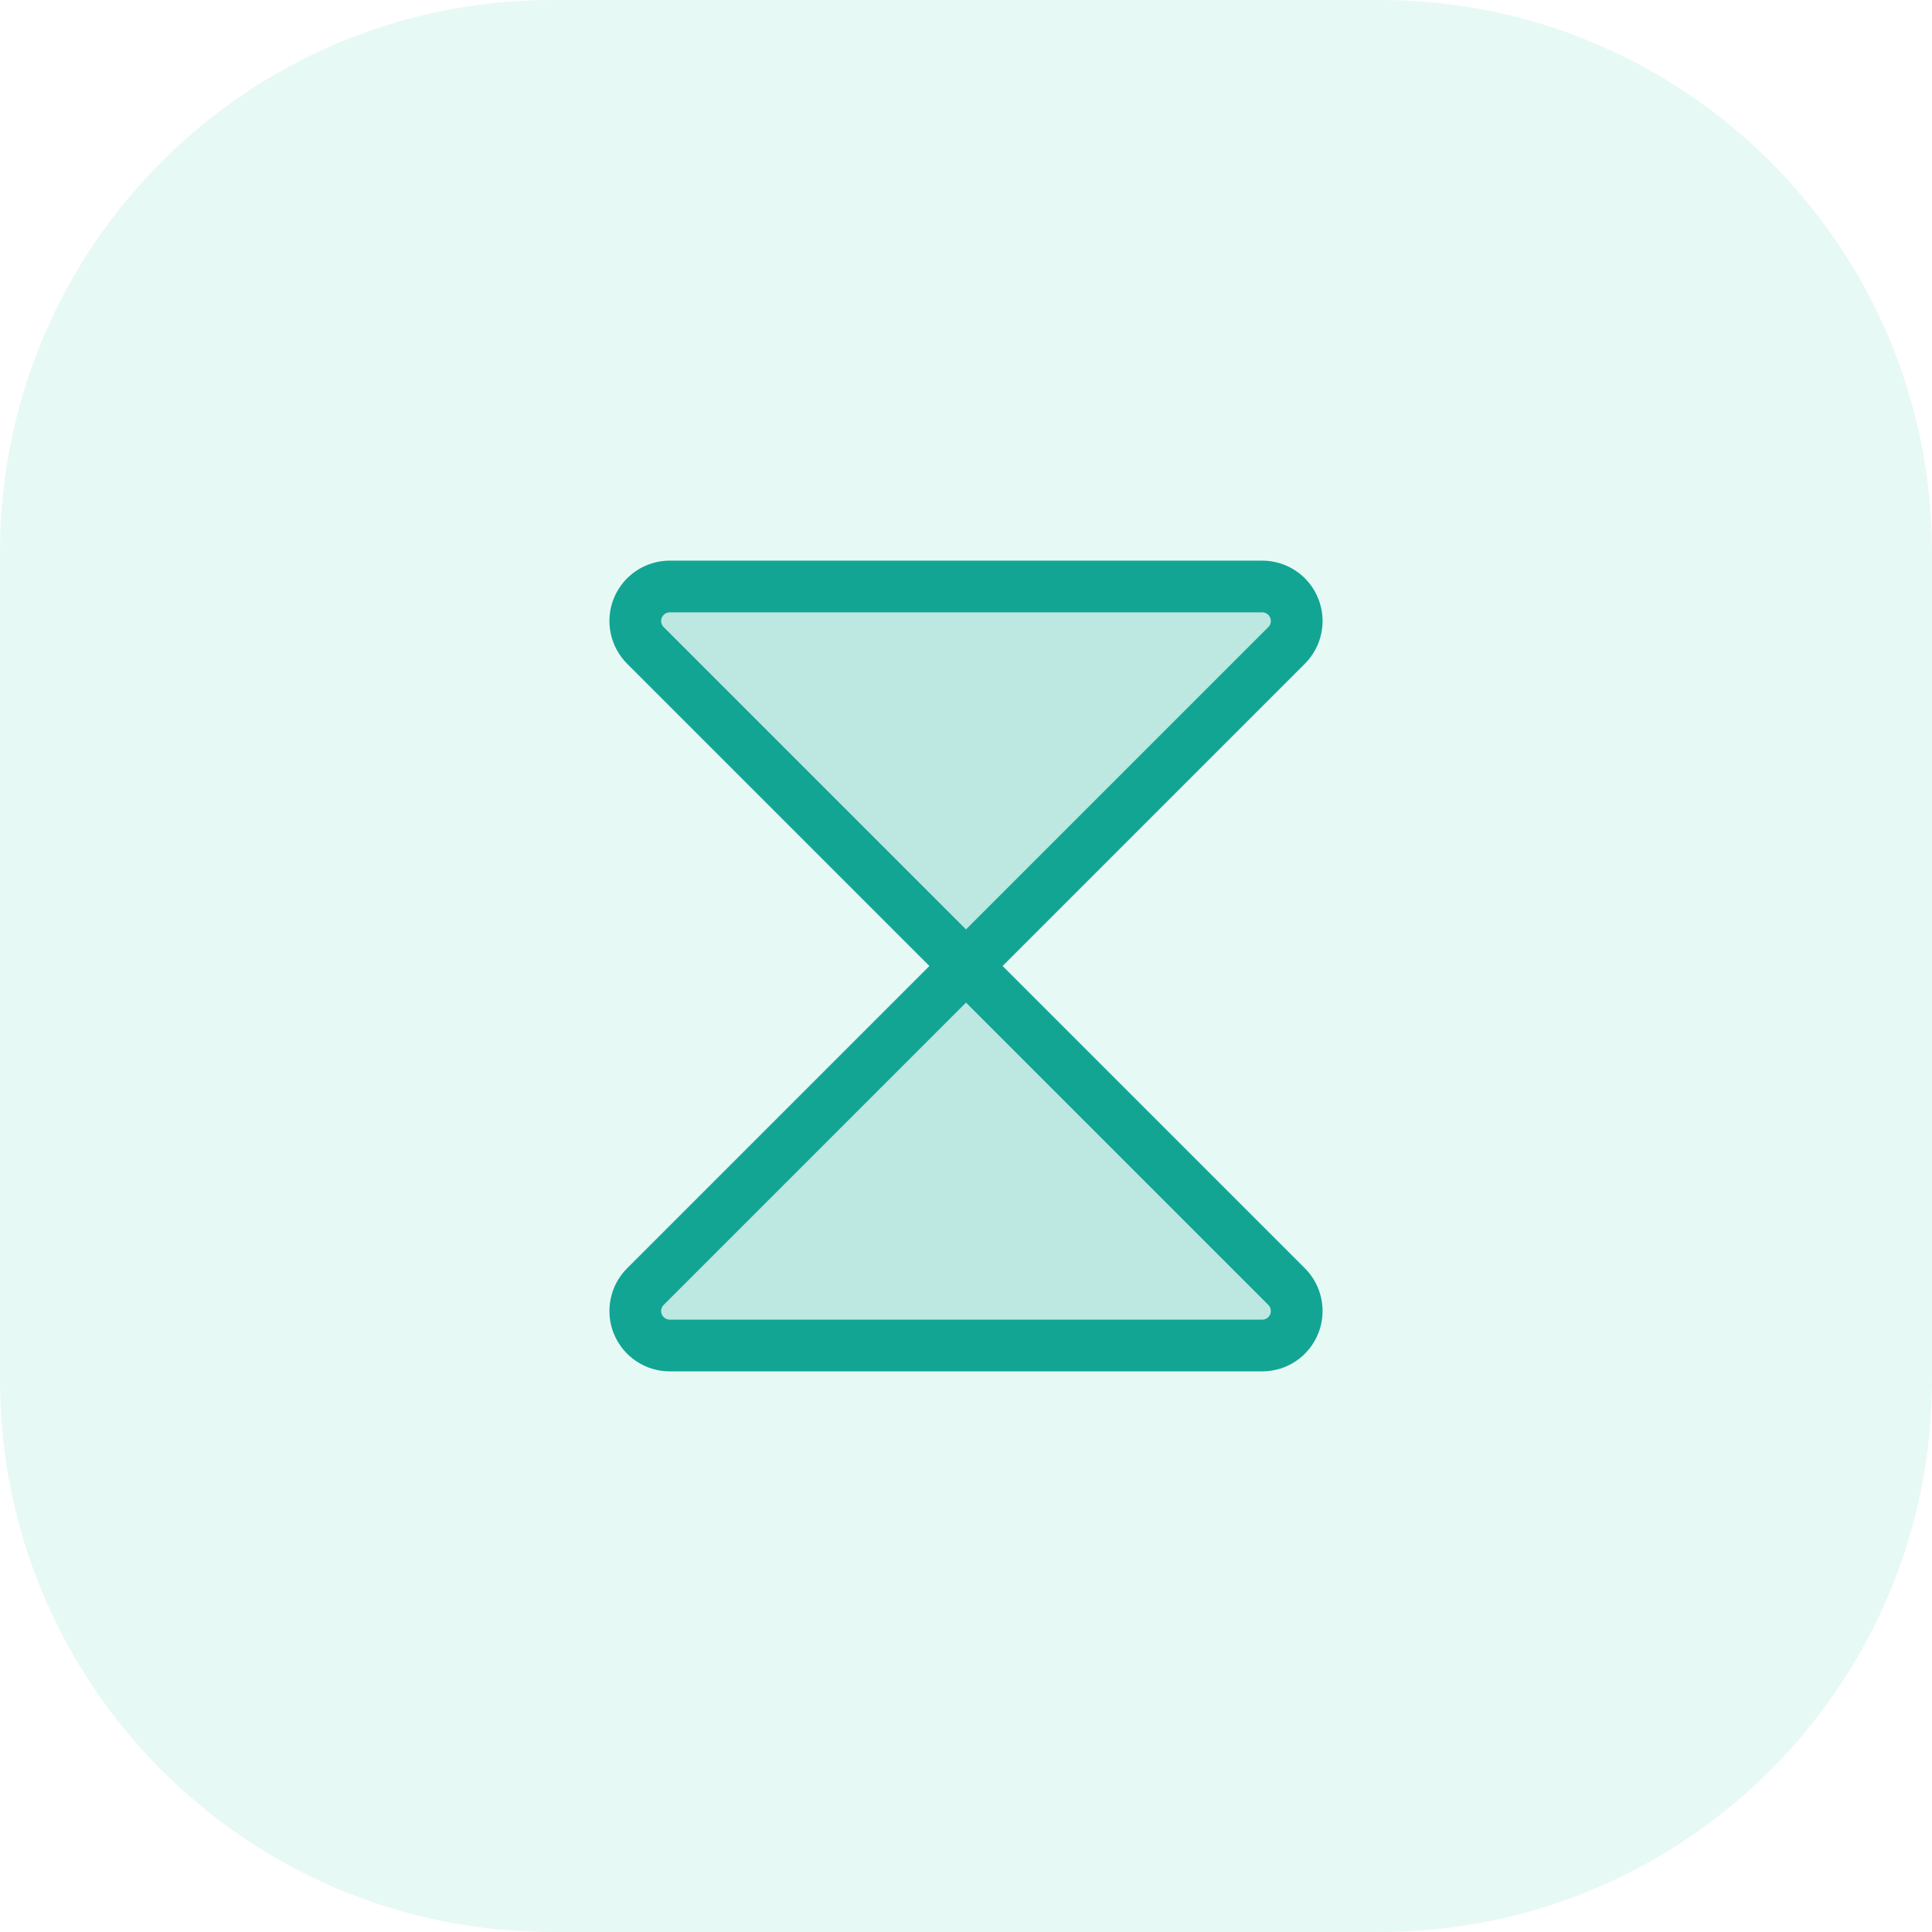
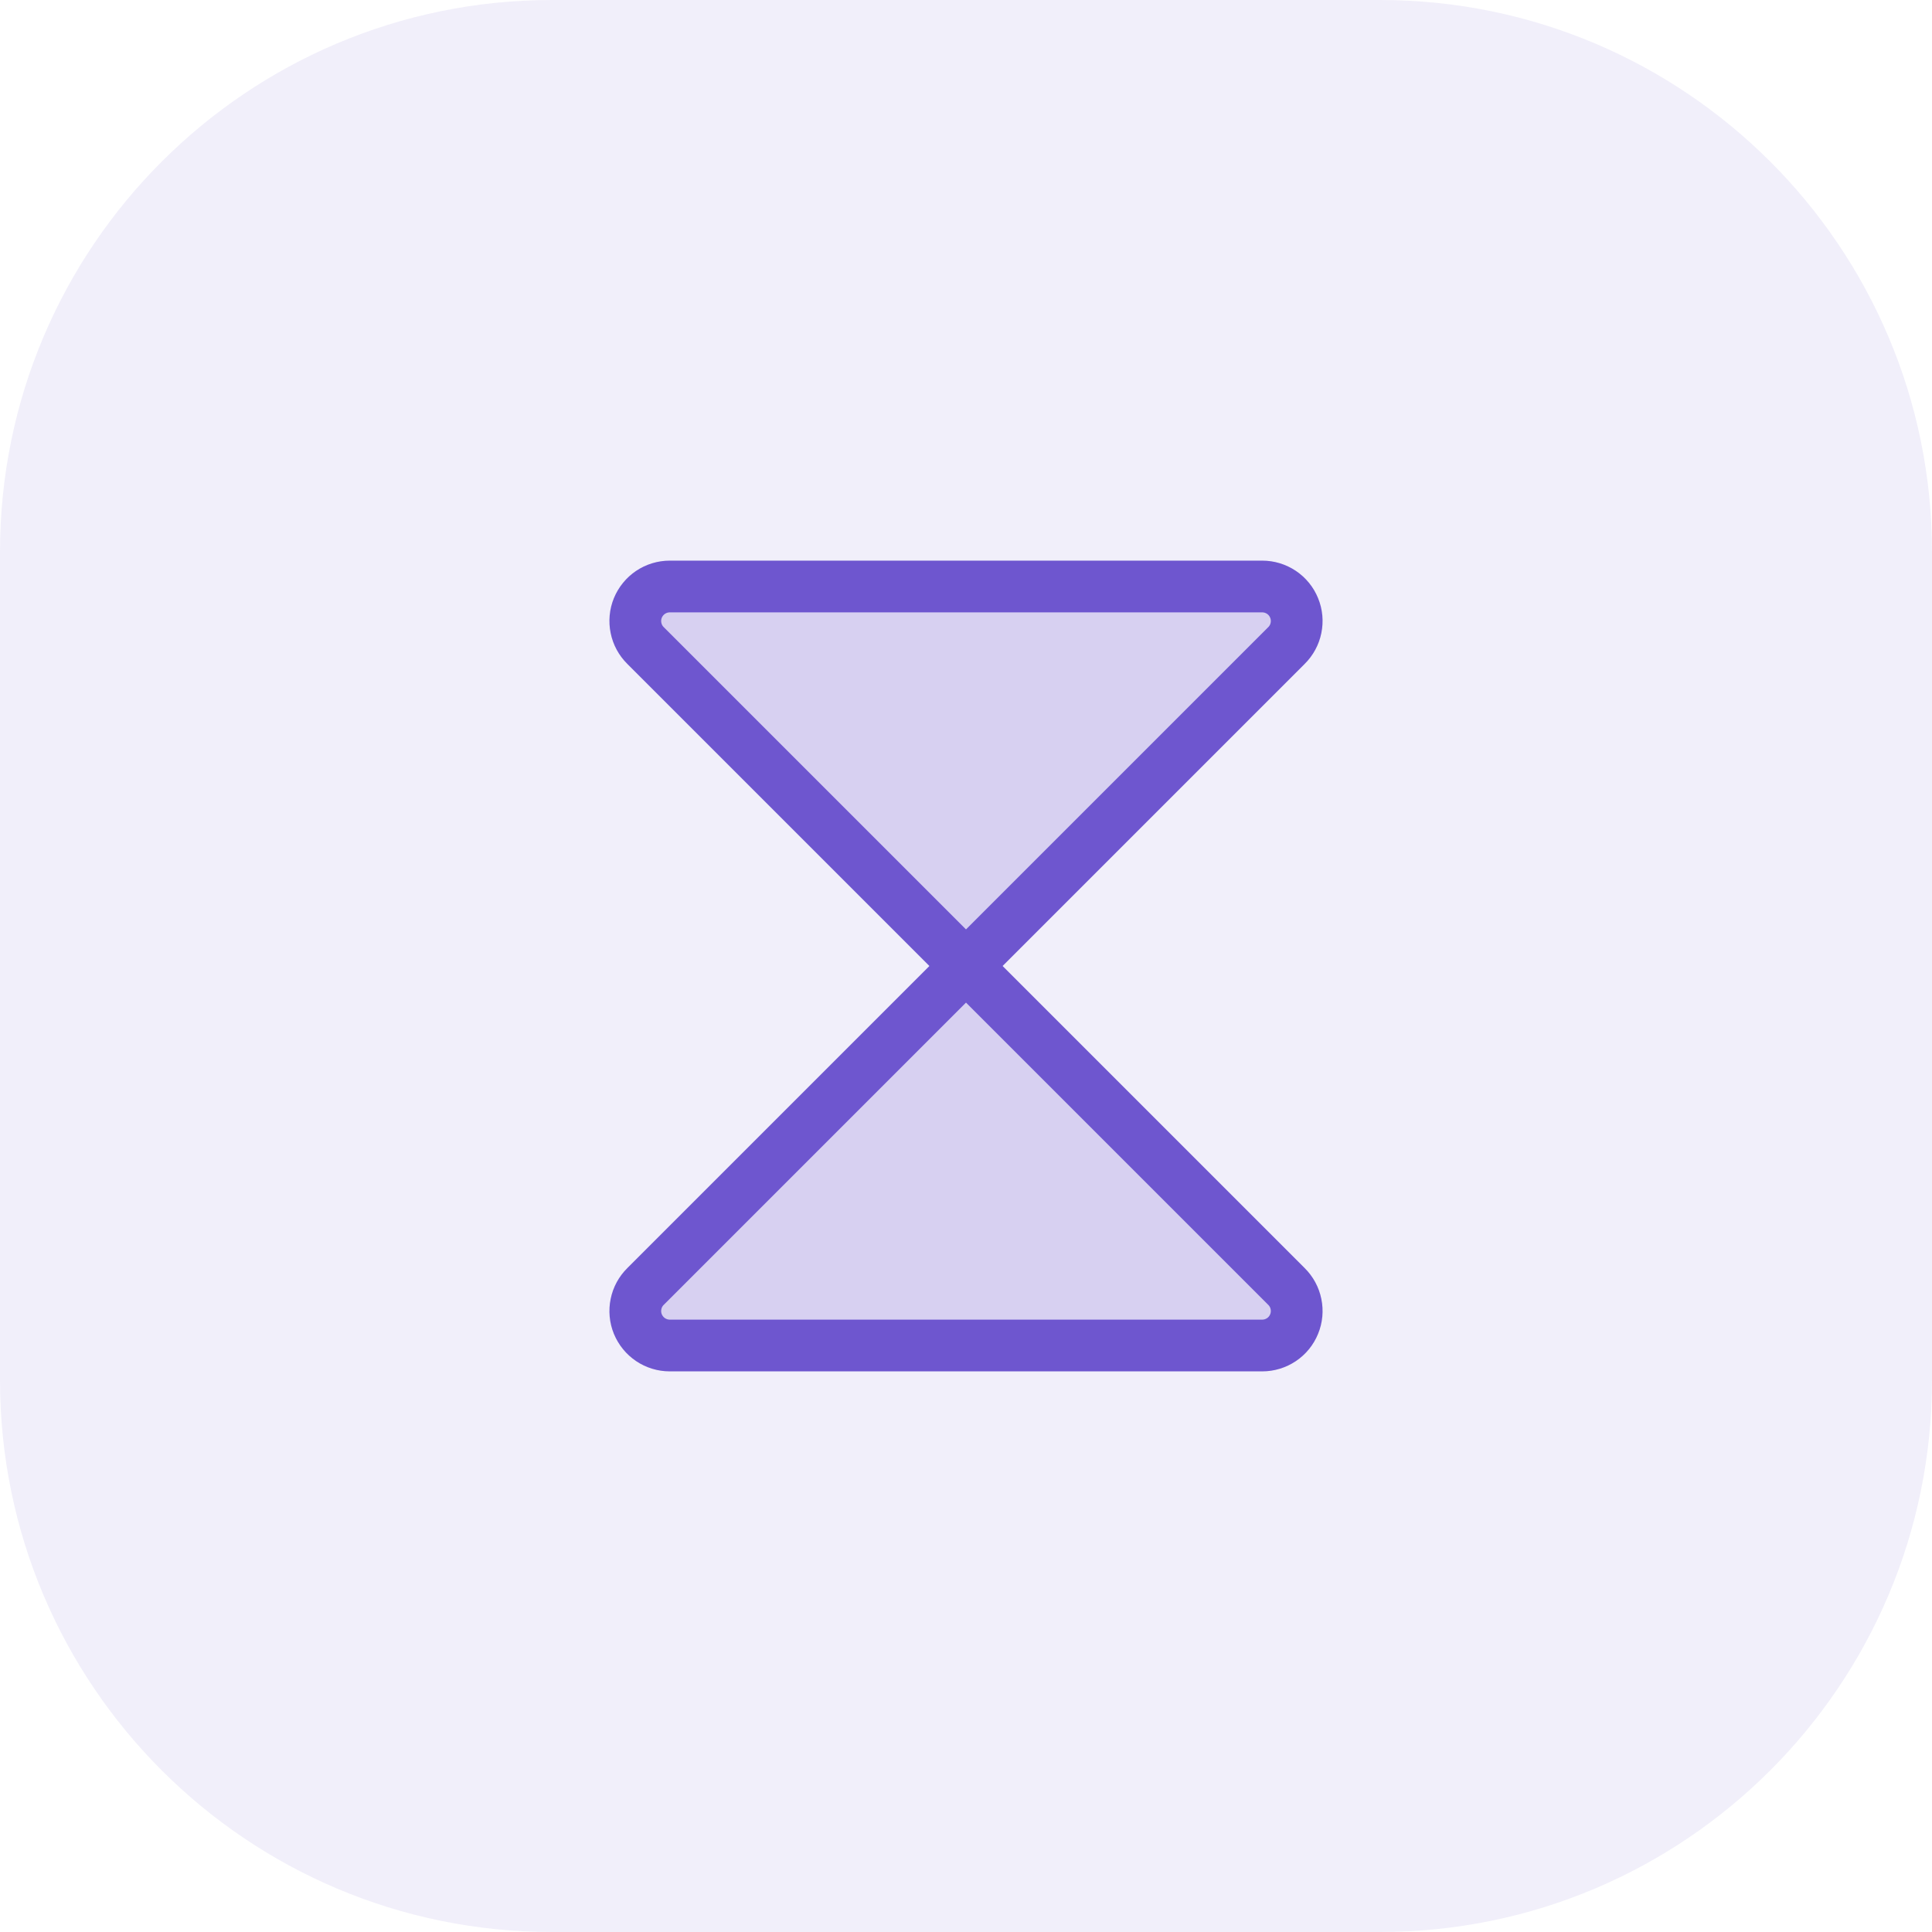
<svg xmlns="http://www.w3.org/2000/svg" width="56" height="56" viewBox="0 0 56 56" fill="none">
-   <rect width="56" height="56" rx="16" fill="#02C097" fill-opacity="0.095" />
+   <rect width="56" height="56" rx="16" fill="#6E56CF" fill-opacity="0.095" />
  <mask id="mask0_2807_30195" style="mask-type:alpha" maskUnits="userSpaceOnUse" x="12" y="12" width="32" height="32">
    <path opacity="0.2" d="M19.413 17H36.587C36.786 17 36.98 17.06 37.144 17.17C37.309 17.281 37.437 17.438 37.511 17.622C37.587 17.805 37.605 18.007 37.565 18.201C37.526 18.395 37.429 18.573 37.288 18.712L18.712 37.288C18.571 37.427 18.474 37.605 18.435 37.799C18.395 37.993 18.413 38.195 18.488 38.378C18.564 38.562 18.692 38.719 18.856 38.83C19.02 38.94 19.214 39 19.413 39H36.587C36.786 39 36.98 38.94 37.144 38.83C37.309 38.719 37.437 38.562 37.511 38.378C37.587 38.195 37.605 37.993 37.565 37.799C37.526 37.605 37.429 37.427 37.288 37.288L18.712 18.712C18.571 18.573 18.474 18.395 18.435 18.201C18.395 18.007 18.413 17.805 18.488 17.622C18.564 17.438 18.692 17.281 18.856 17.17C19.02 17.06 19.214 17 19.413 17V17Z" fill="black" />
    <path d="M19.413 17H36.587C36.786 17 36.98 17.06 37.144 17.17C37.309 17.281 37.437 17.438 37.511 17.622C37.587 17.805 37.605 18.007 37.565 18.201C37.526 18.395 37.429 18.573 37.288 18.712L28 28L18.712 18.712C18.571 18.573 18.474 18.395 18.435 18.201C18.395 18.007 18.413 17.805 18.488 17.622C18.564 17.438 18.692 17.281 18.856 17.17C19.02 17.06 19.214 17 19.413 17V17Z" stroke="black" stroke-width="1.5" stroke-linecap="round" stroke-linejoin="round" />
    <path d="M19.413 39H36.587C36.786 39 36.98 38.94 37.144 38.83C37.309 38.719 37.437 38.562 37.511 38.378C37.587 38.195 37.605 37.993 37.565 37.799C37.526 37.605 37.429 37.427 37.288 37.288L28 28L18.712 37.288C18.571 37.427 18.474 37.605 18.435 37.799C18.395 37.993 18.413 38.195 18.488 38.378C18.564 38.562 18.692 38.719 18.856 38.83C19.02 38.94 19.214 39 19.413 39Z" stroke="black" stroke-width="1.5" stroke-linecap="round" stroke-linejoin="round" />
  </mask>
  <g mask="url(#mask0_2807_30195)">
-     <rect x="12" y="12" width="32" height="32" fill="#12A594" />
+     <rect x="12" y="12" width="32" height="32" fill="#6E56CF" />
  </g>
</svg>
